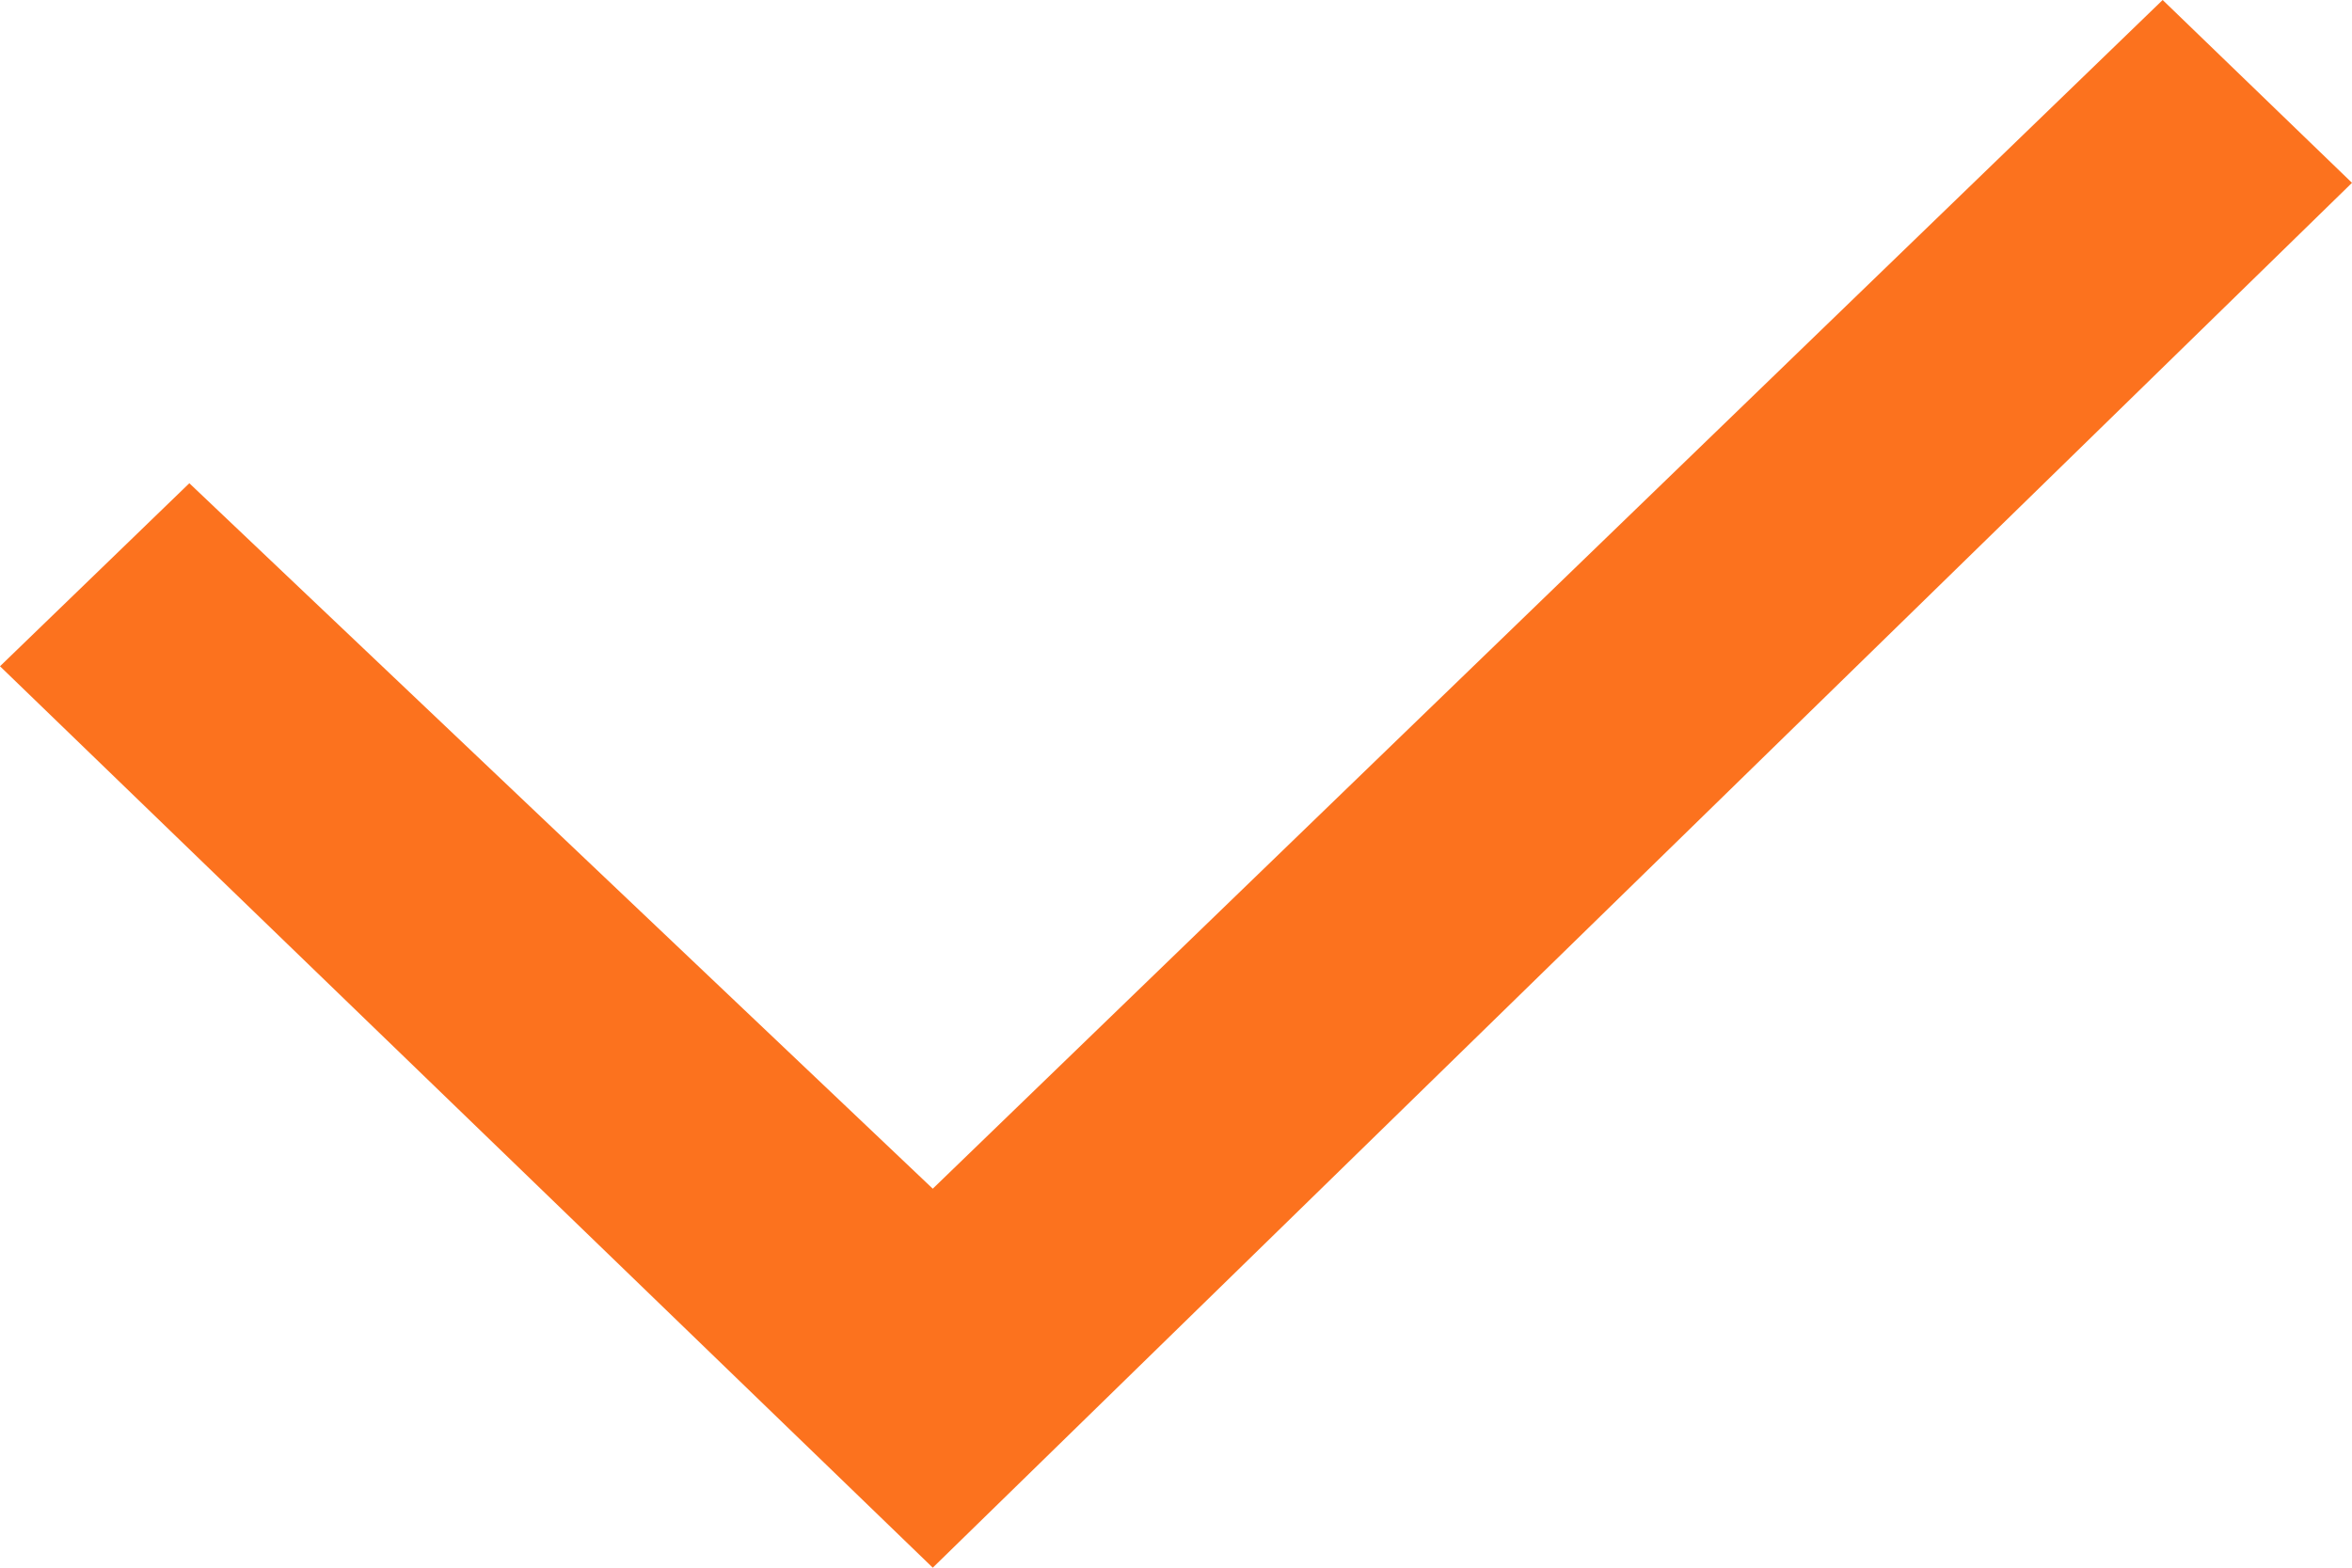
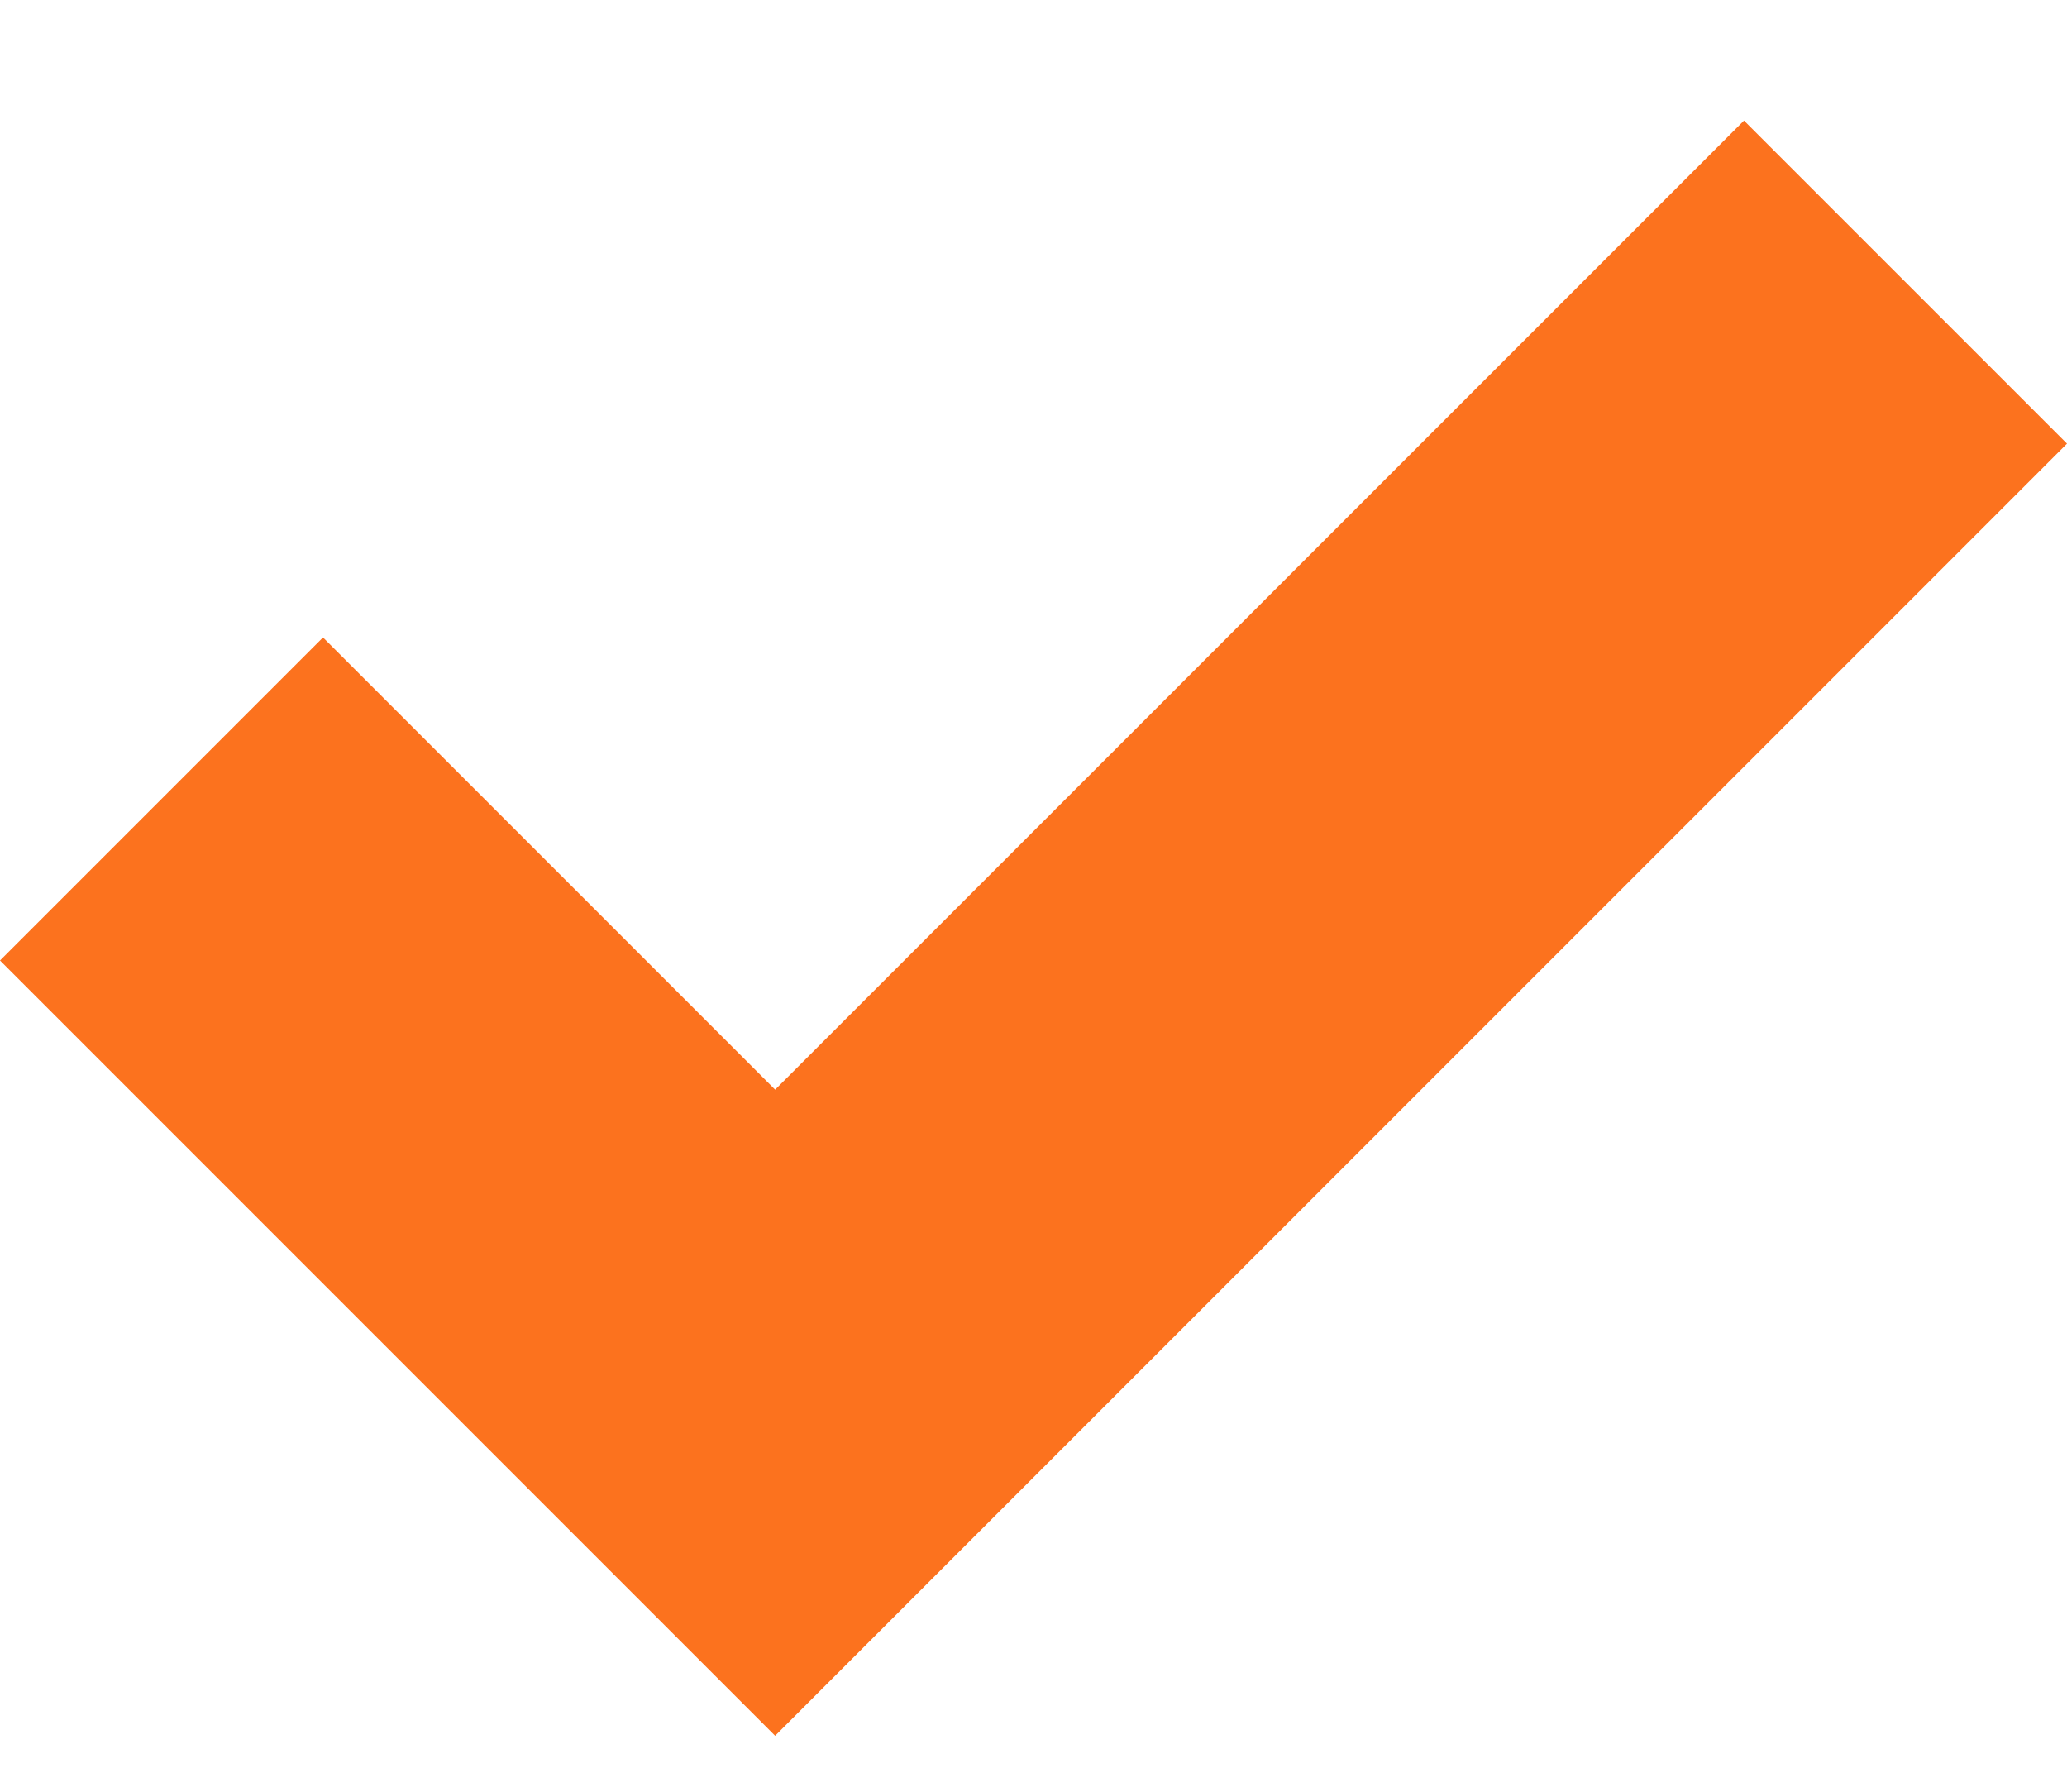
- <svg xmlns="http://www.w3.org/2000/svg" width="12" height="8" viewBox="4 5.983 12 8">
-   <path d="M8.759 13.983 4 9.383l.966-.934 3.793 3.6 6.275-6.066.966.933-7.241 7.067Z" fill="#FC721E" fill-rule="evenodd" data-name="Checkbox" />
+ <svg xmlns="http://www.w3.org/2000/svg" width="15" height="13" viewBox="0 0 15 13" fill="none">
+   <path d="M12.656 0.875L5.625 7.906L2.344 4.625L0 6.969L5.625 12.594L15 3.219L12.656 0.875Z" fill="#FC721E" />
</svg>
